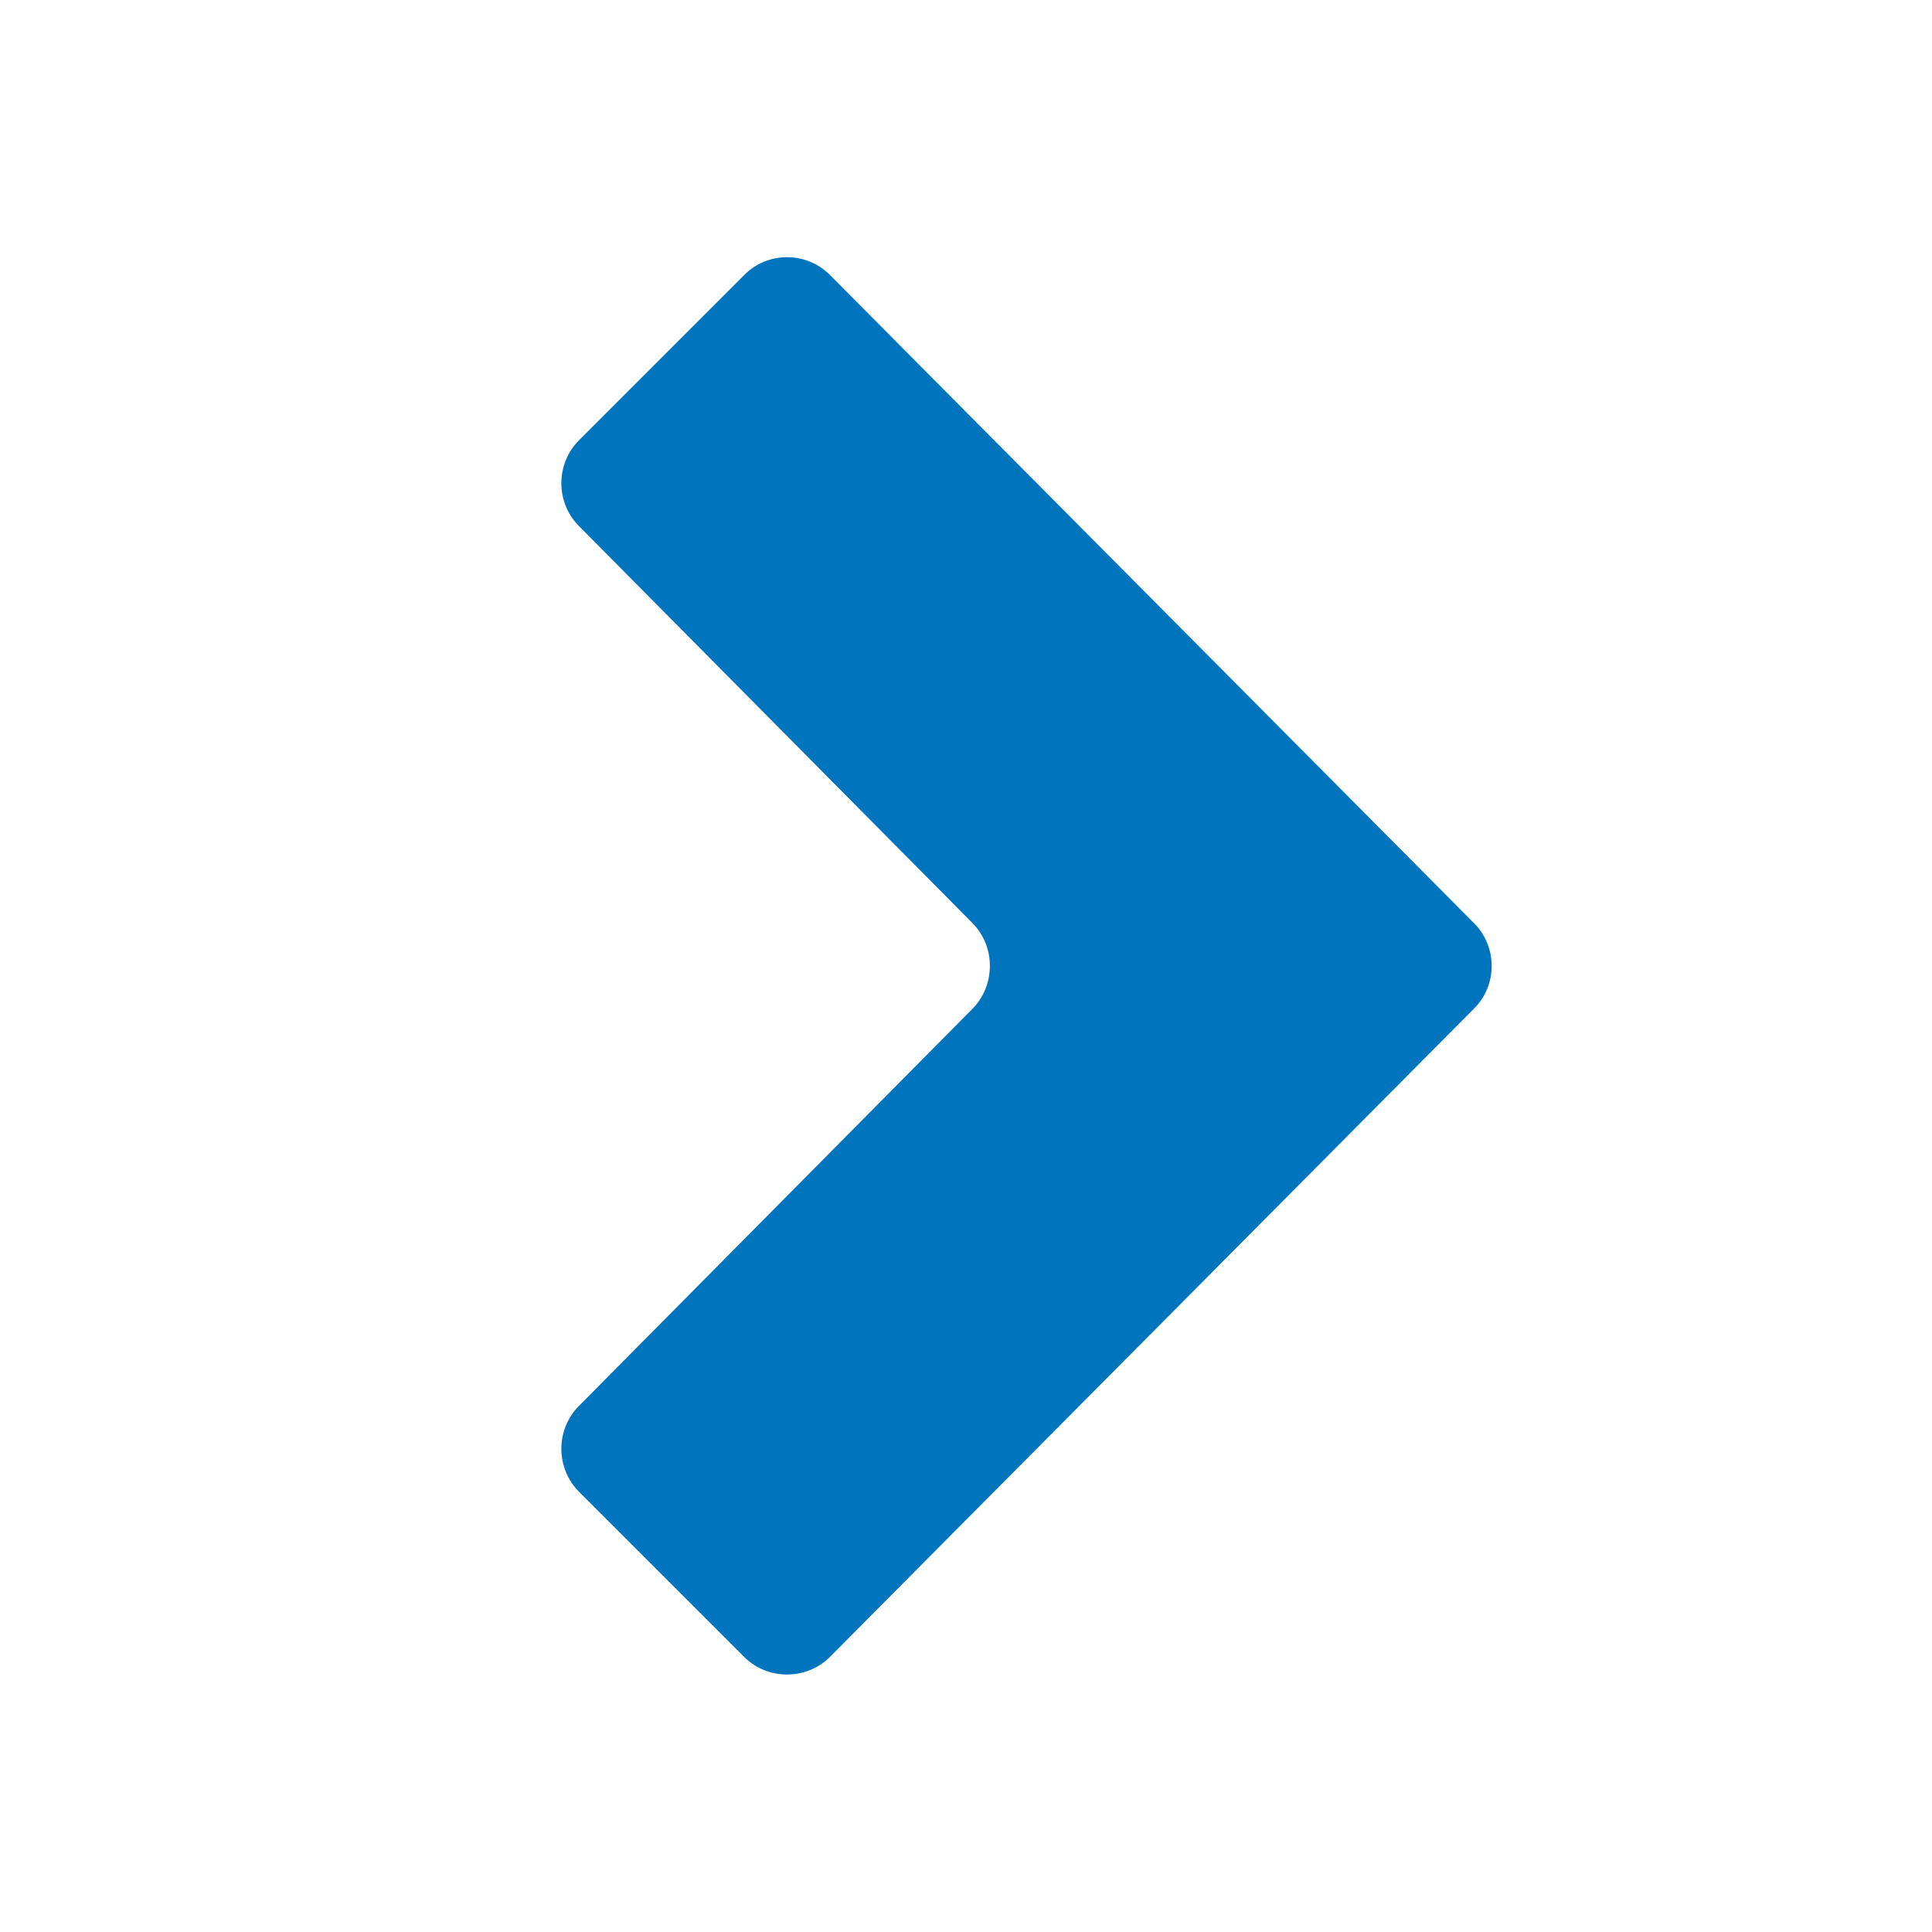
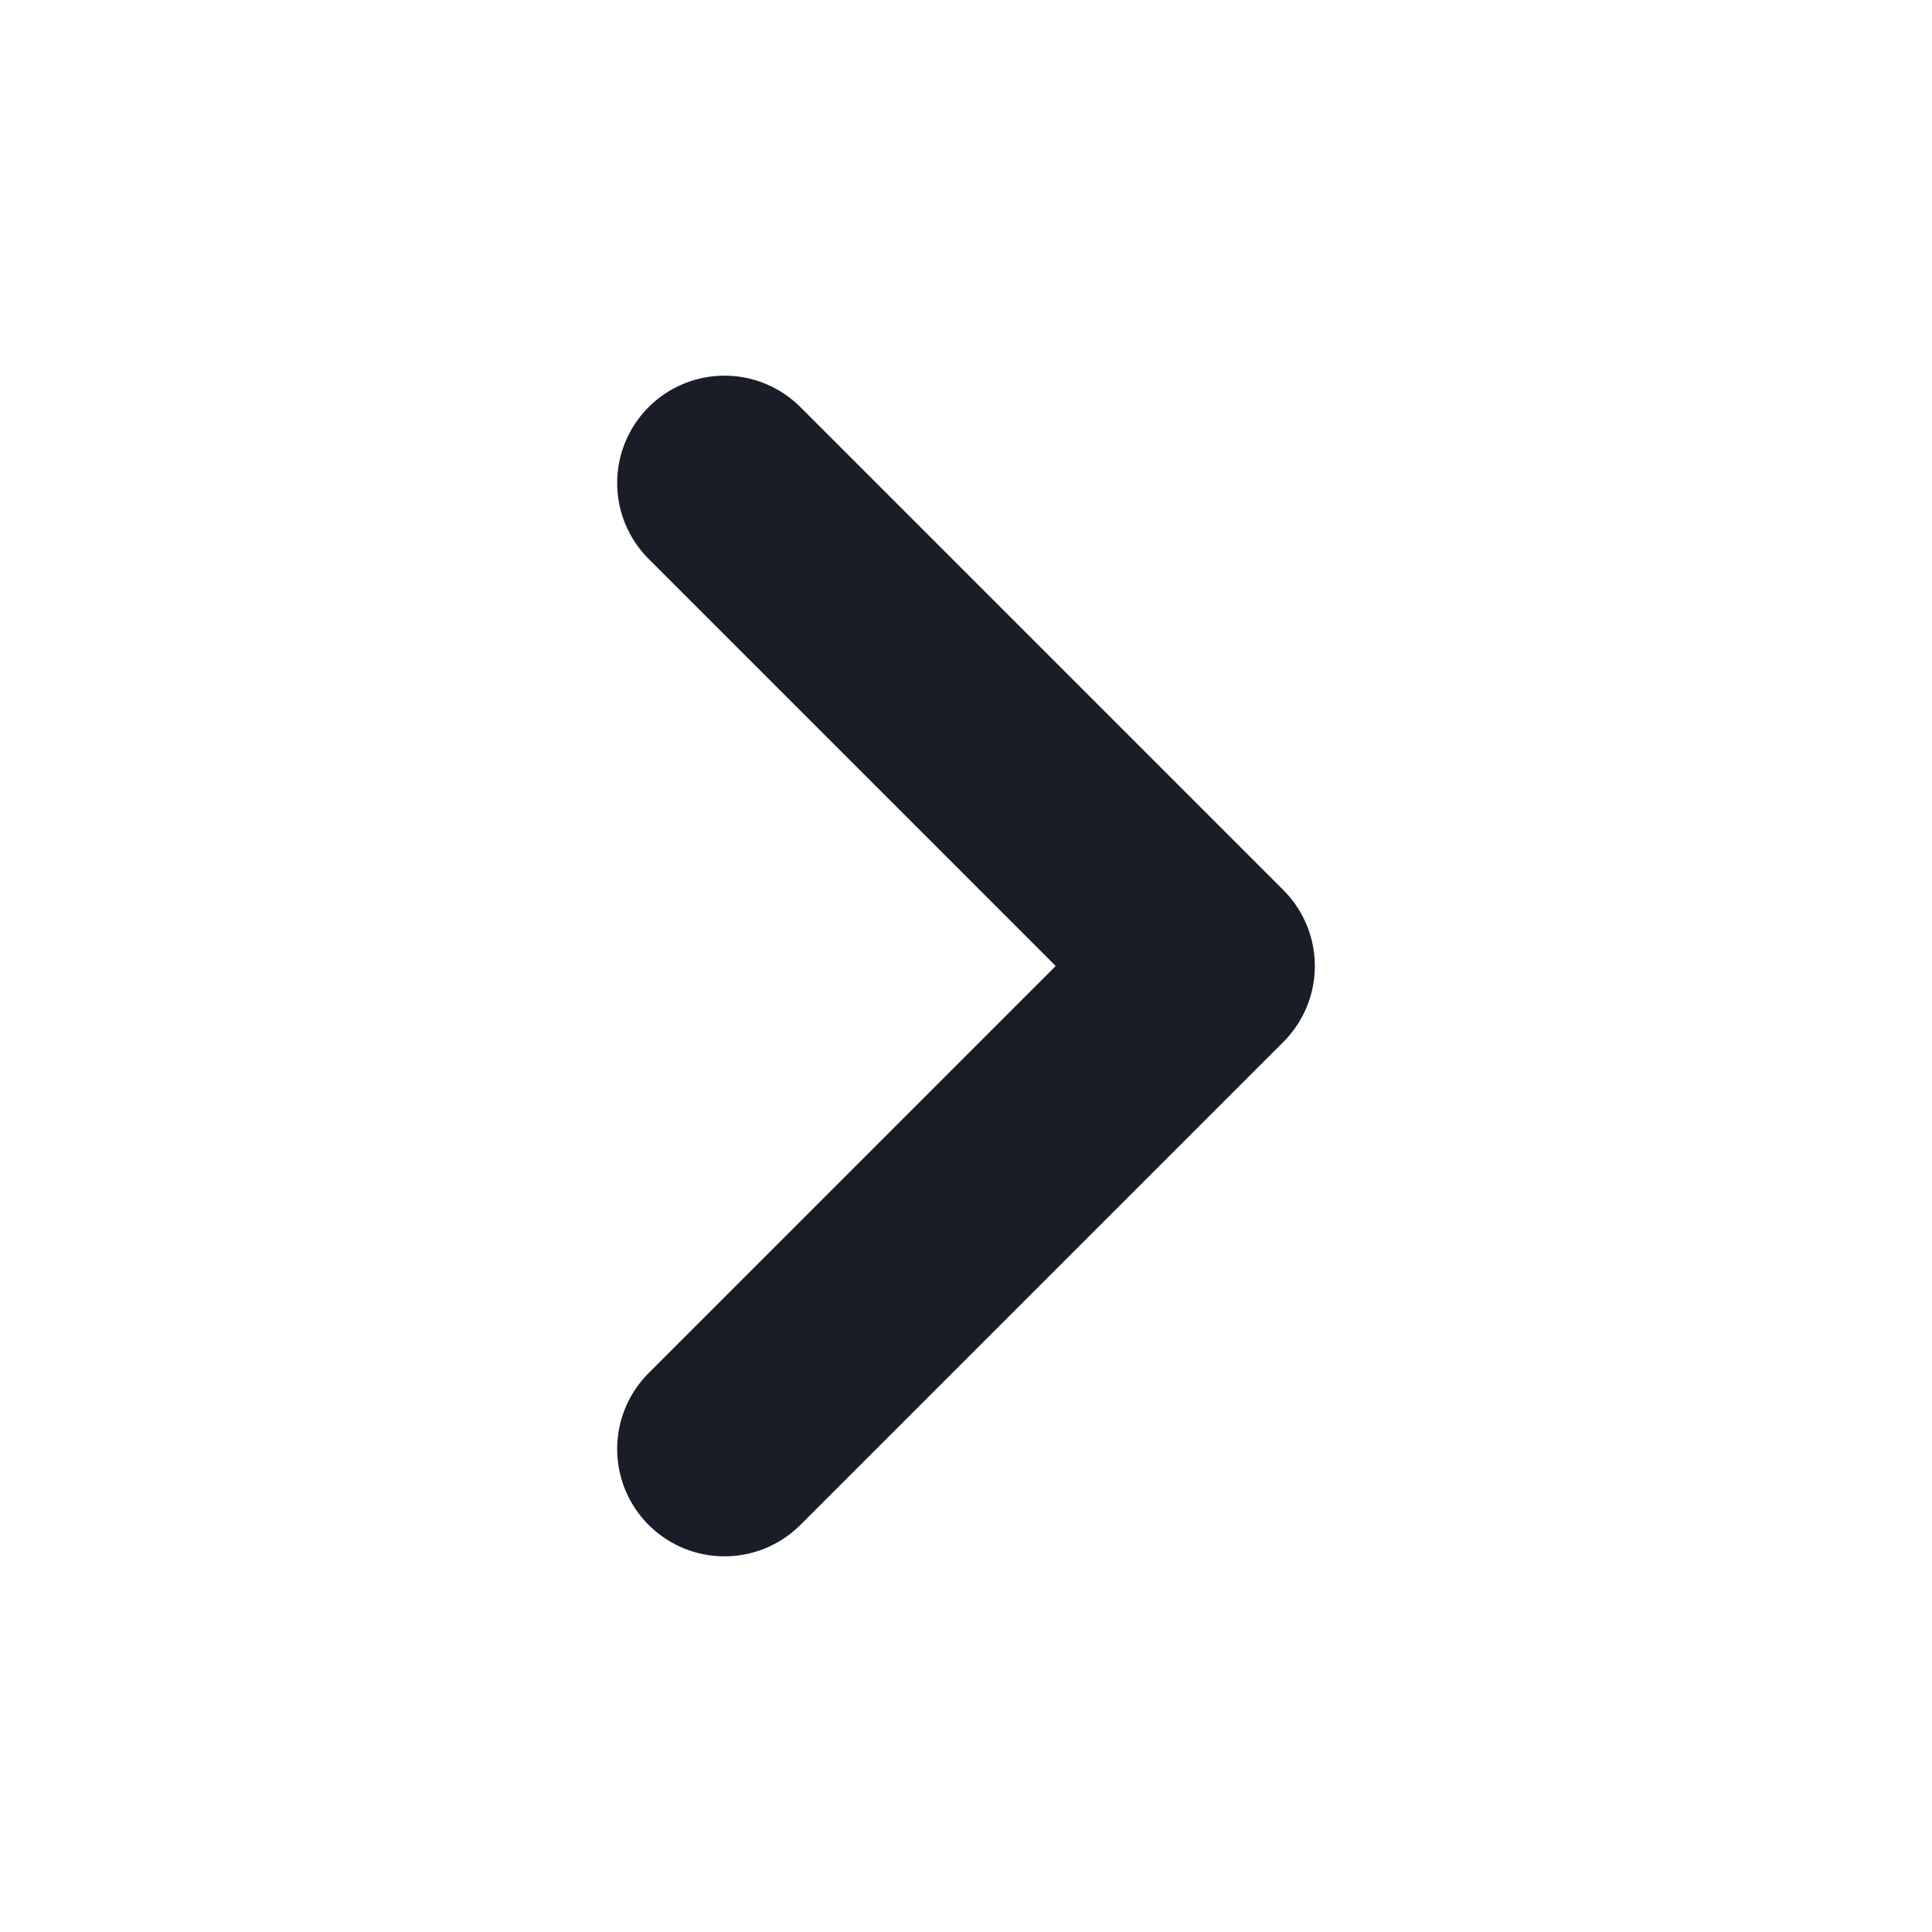
- <svg xmlns="http://www.w3.org/2000/svg" width="16" height="16">
-   <path fill="#0074bd" d="M8.053 8.355c.193-.195.193-.517 0-.711l-3.26-3.289c-.193-.195-.192-.514.002-.709l1.371-1.371c.194-.194.512-.193.706.001l5.335 5.369c.195.195.195.515 0 .708l-5.335 5.37c-.194.192-.512.193-.706.002l-1.371-1.371c-.194-.195-.195-.514-.002-.709l3.26-3.29z" />
+ <svg xmlns="http://www.w3.org/2000/svg" width="18" height="18" viewBox="0 0 18 18" fill="none">
+   <path d="M6.75 13.5L11.25 9L6.75 4.5" stroke="#181D27" stroke-width="2" stroke-linecap="round" stroke-linejoin="round" />
</svg>
